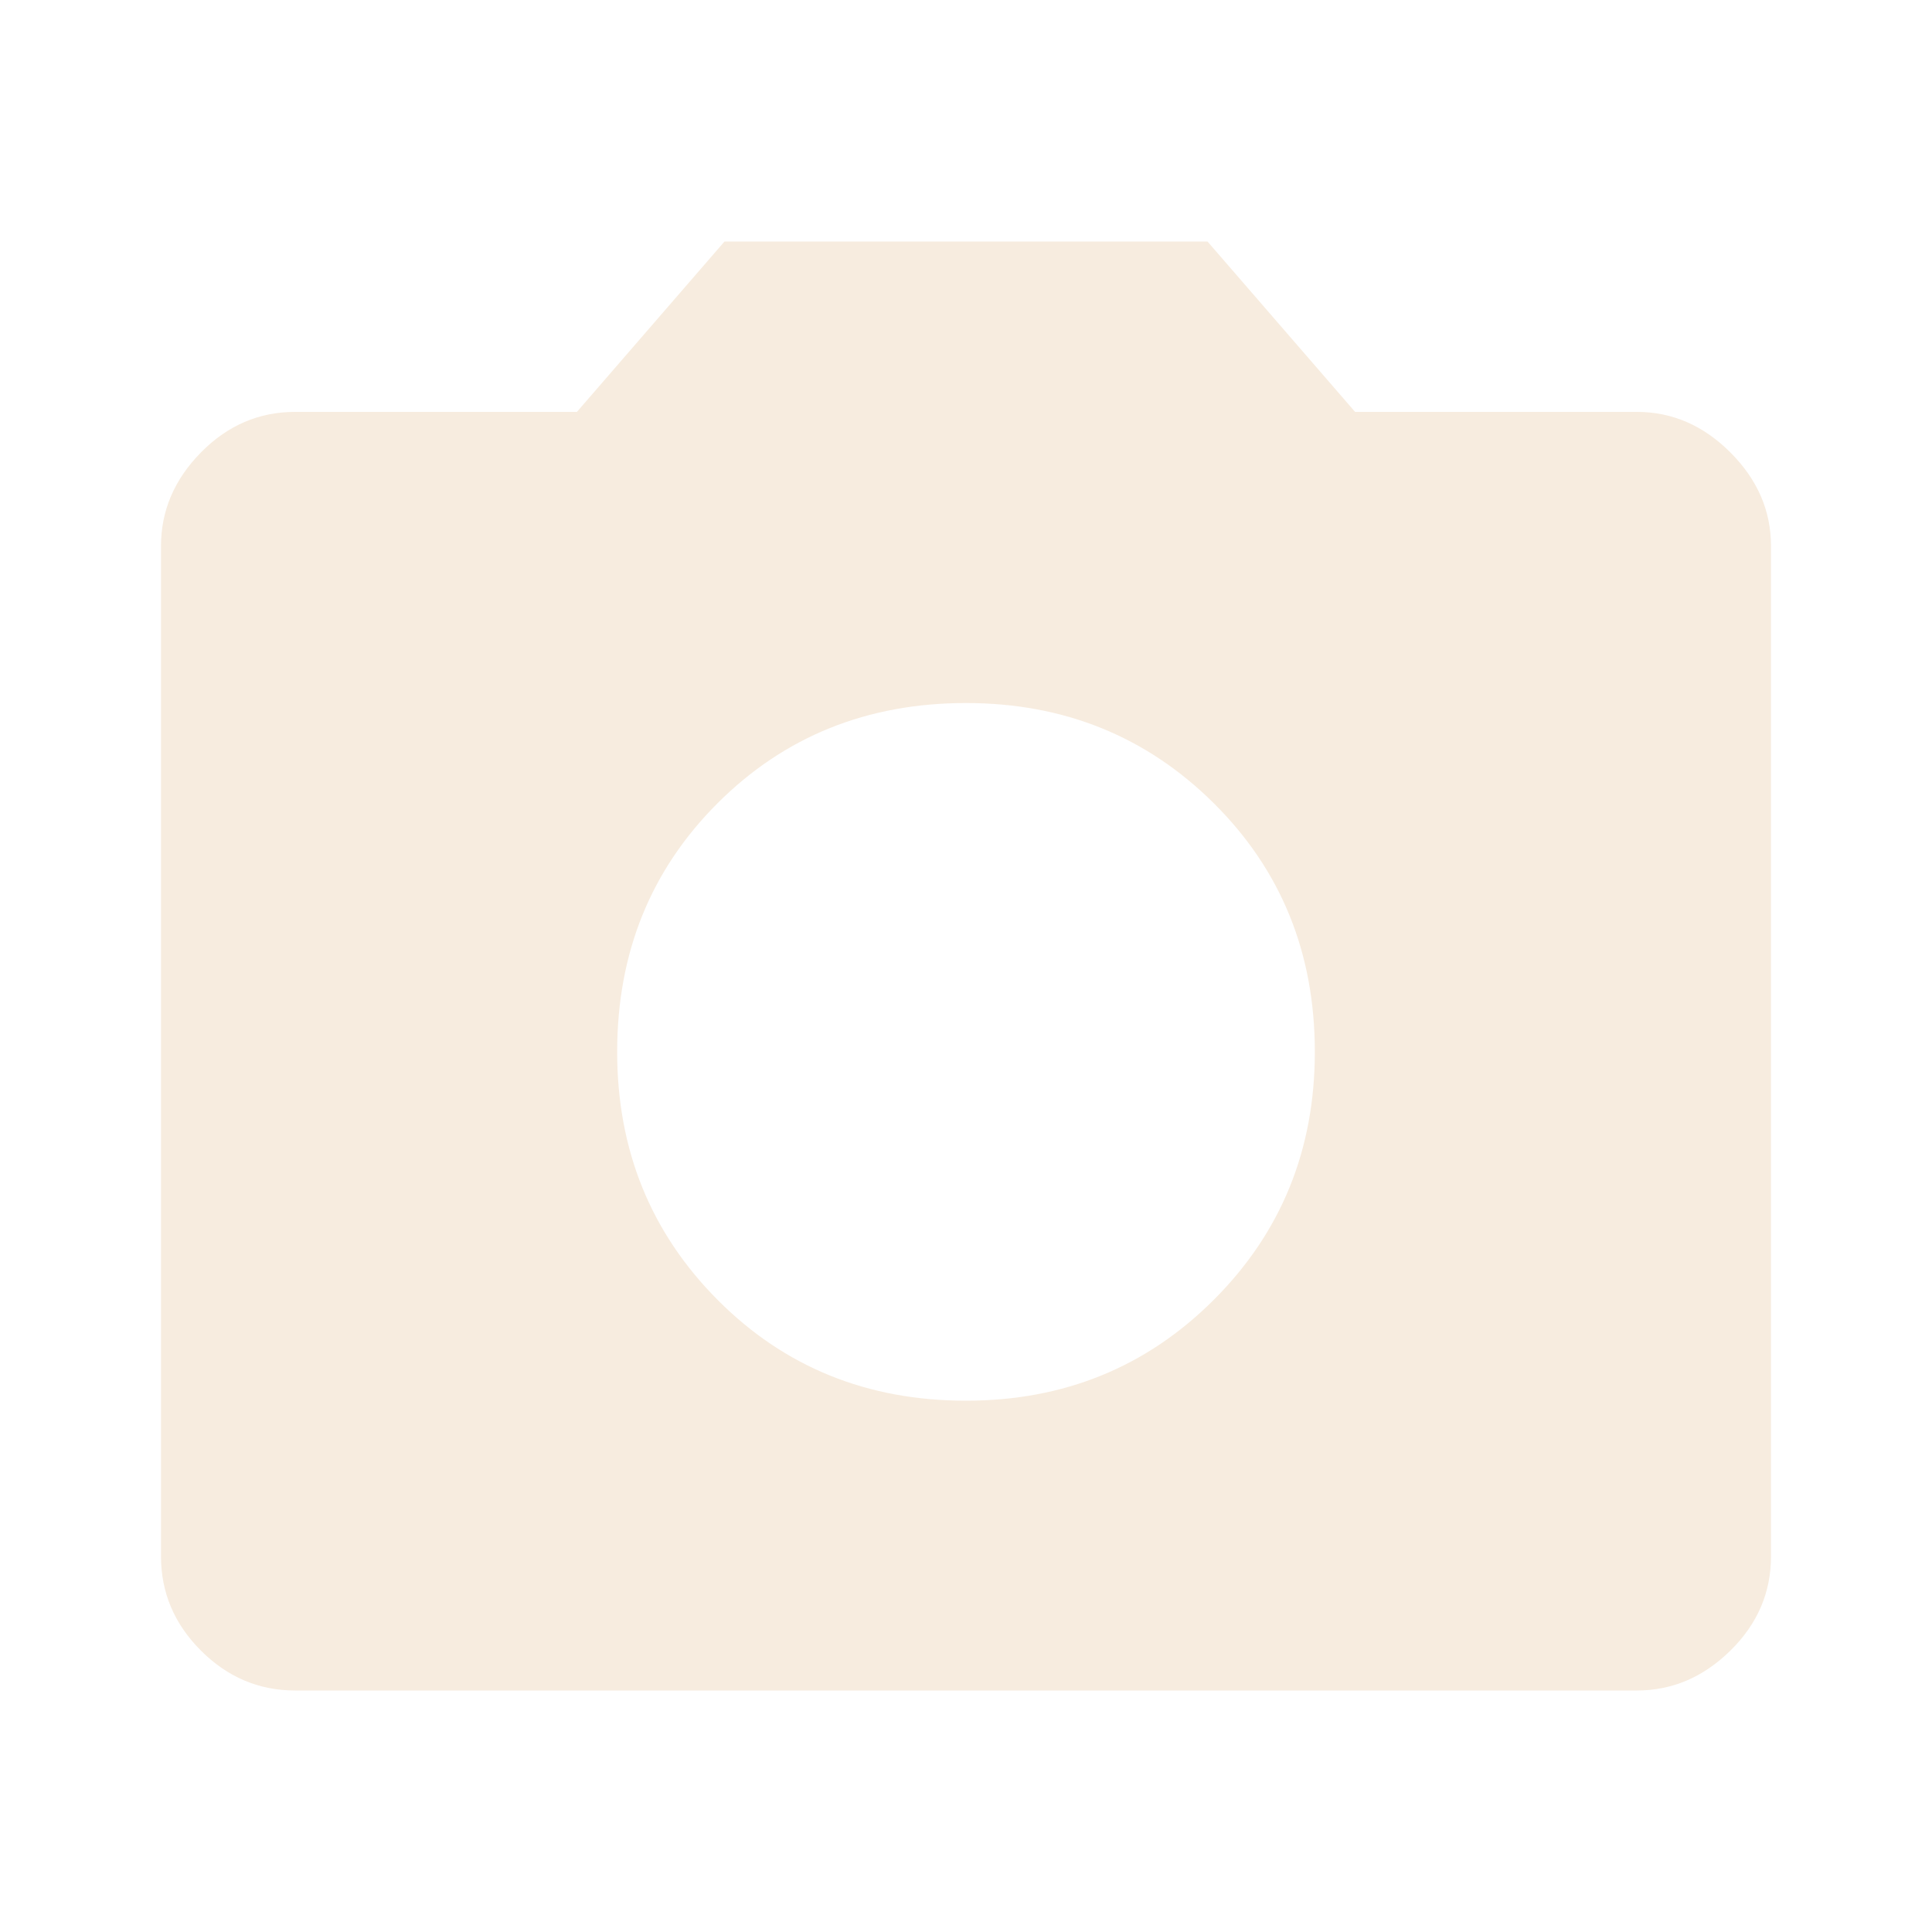
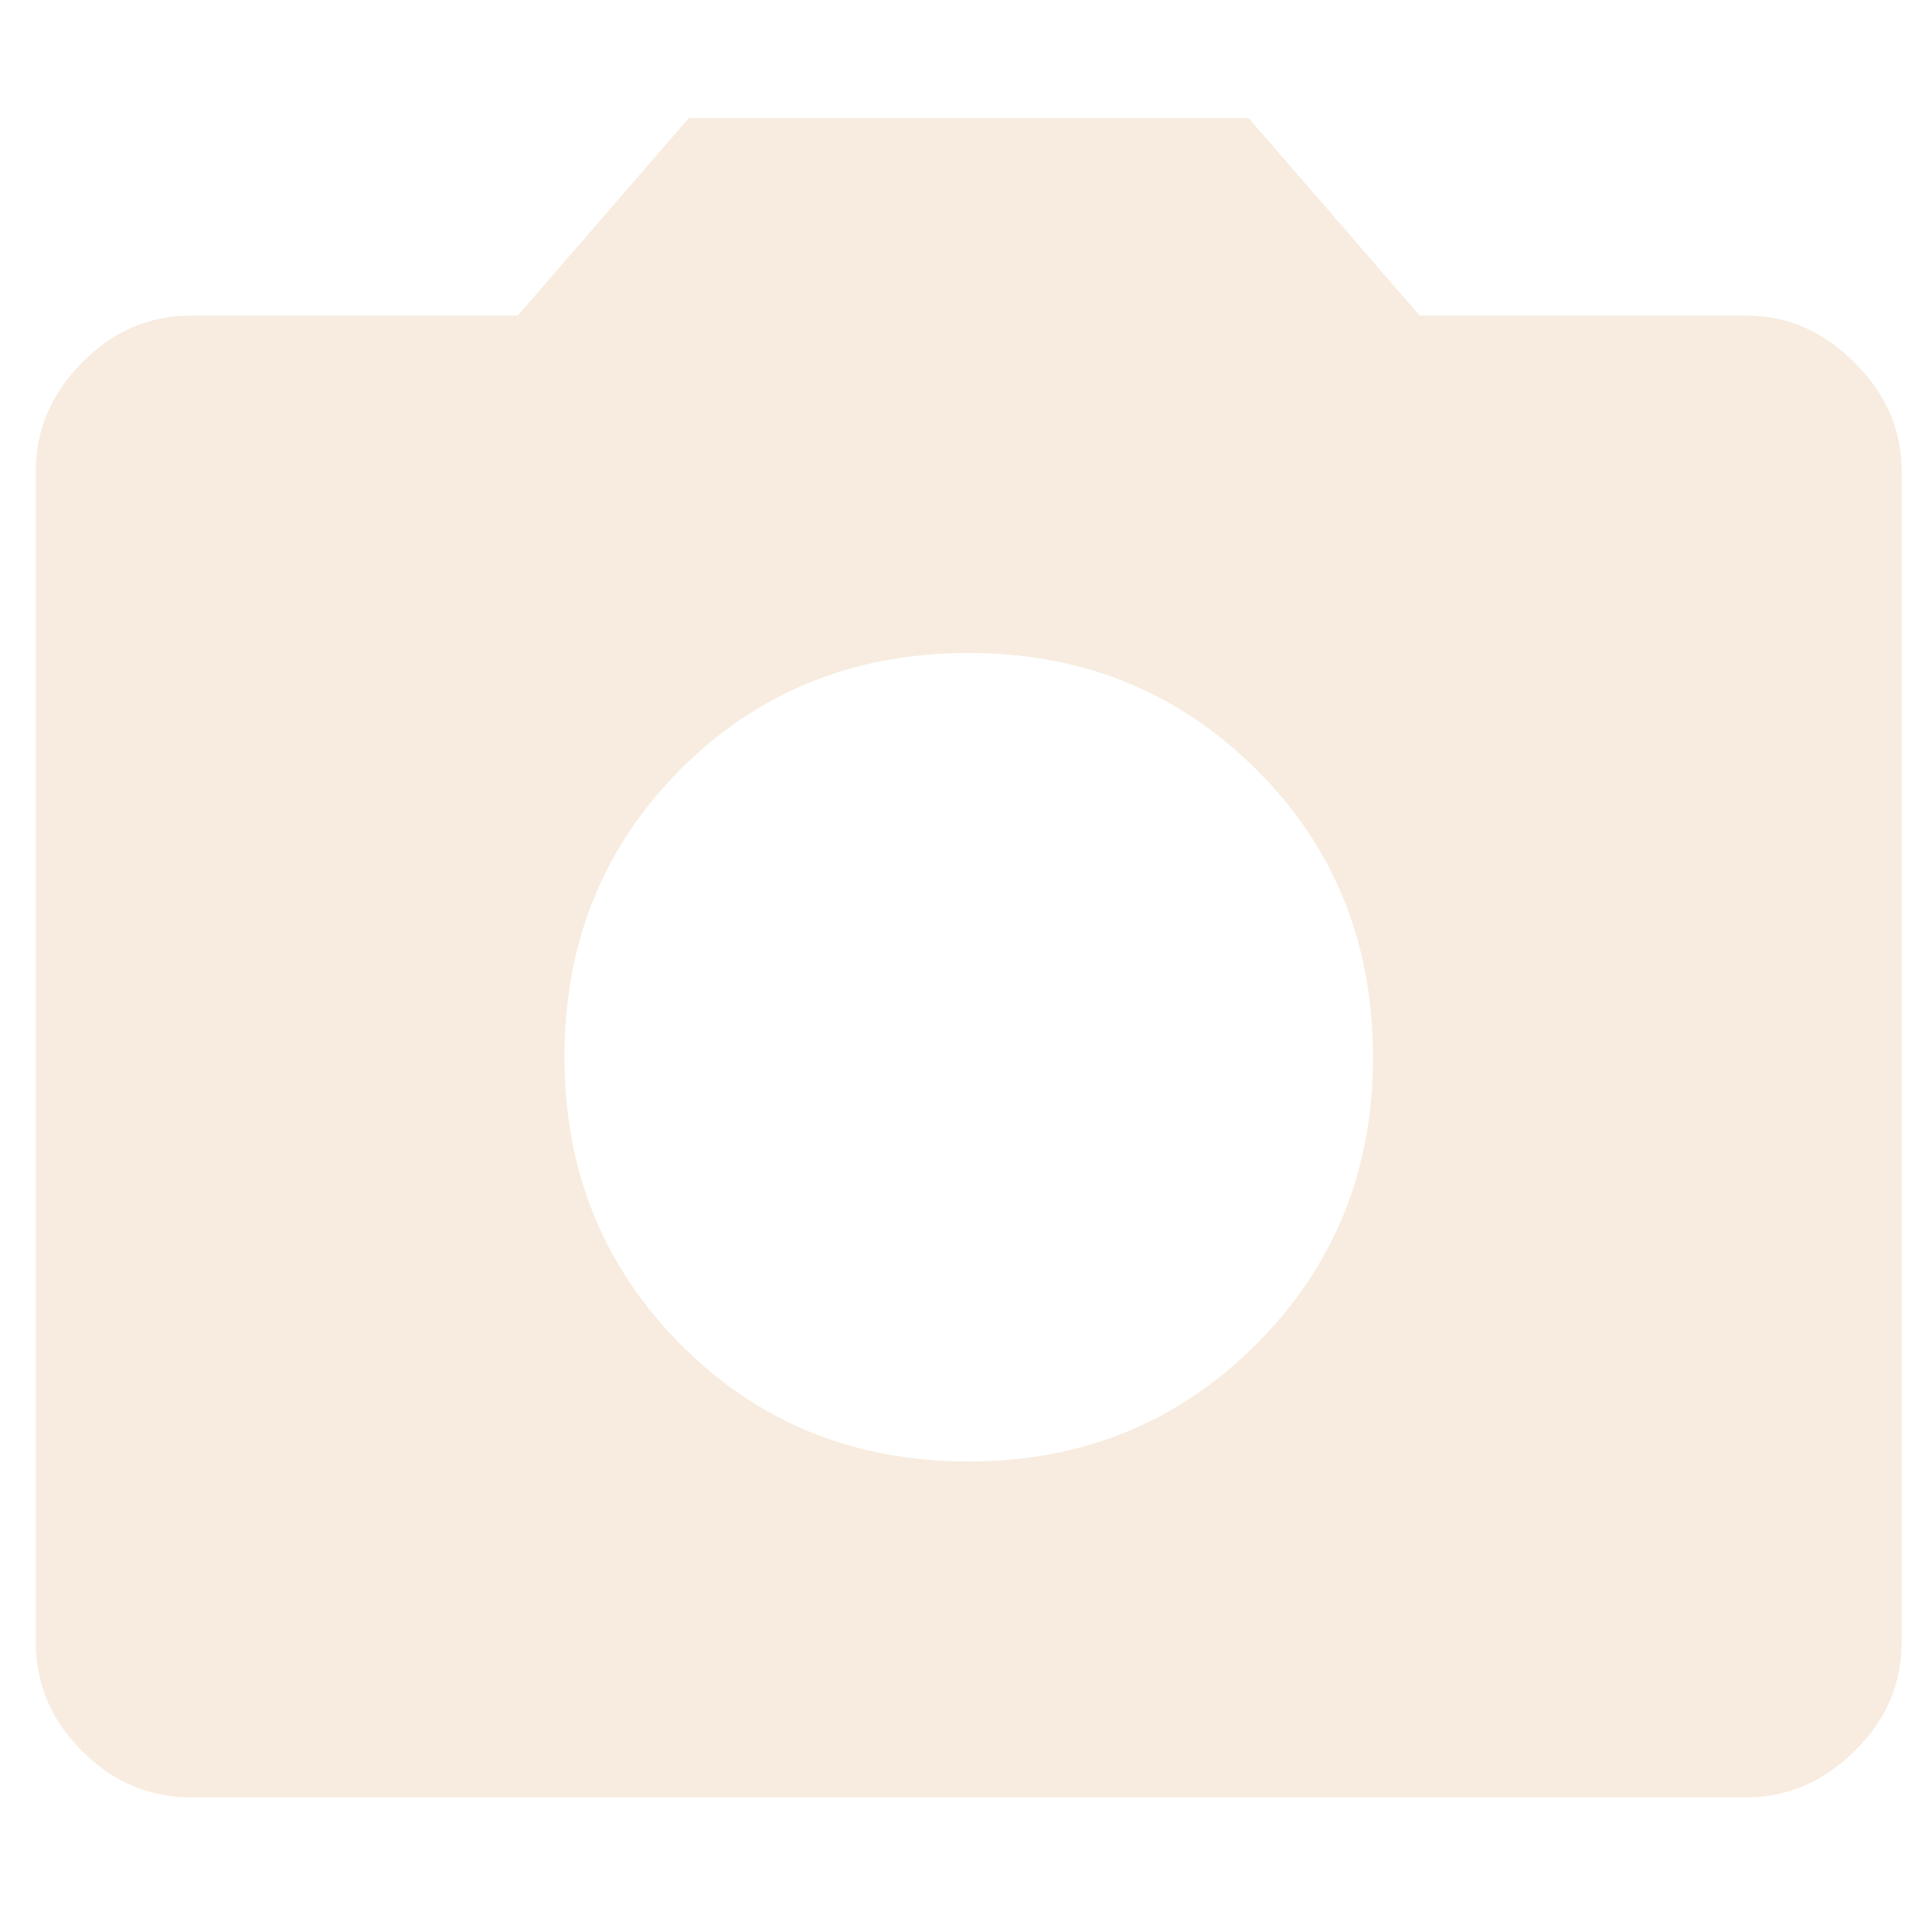
- <svg xmlns="http://www.w3.org/2000/svg" height="40" viewBox="0 -960 960 960" width="40" version="1.1" id="svg185">
+ <svg xmlns="http://www.w3.org/2000/svg" height="180" viewBox="0 -960 4320 4320" width="180" version="1.1" id="svg185">
  <defs id="defs189" />
-   <path d="M480-264q73 0 123.167-50.167 50.166-50.166 50.166-123.166 0-73.667-50.166-123.5Q553-610.666 480-610.666q-73.667 0-123.5 49.833t-49.833 123.5q0 73 49.833 123.166Q406.333-264 480-264ZM146.666-120q-27 0-46.833-19.833T80-186.666v-502.001q0-26.333 19.833-46.5 19.833-20.166 46.833-20.166h140.001L360-840h240l73.333 84.667h140.001q26.333 0 46.499 20.166Q880-715 880-688.667v502.001q0 27-20.167 46.833Q839.667-120 813.334-120H146.666Z" id="path183" style="fill:#f7ecdf;fill-opacity:1" />
+   <path d="m 2166.08,2307.955 q 380.709,0 642.34,-261.631 261.626,-261.626 261.626,-642.335 0,-384.188 -261.626,-644.077 -261.631,-259.889 -642.34,-259.889 -384.188,0 -644.077,259.889 -259.889,259.889 -259.889,644.077 0,380.709 259.889,642.335 259.889,261.631 644.077,261.631 z M 427.676,3058.943 q -140.81,0 -244.243,-103.433 Q 80,2852.077 80,2711.267 V 93.232 Q 80,-44.1 183.433,-149.275 286.866,-254.445 427.676,-254.445 H 1157.81 L 1540.256,-696 h 1251.648 l 382.446,441.555 h 730.133 q 137.332,0 242.501,105.17 105.175,105.175 105.175,242.507 V 2711.267 q 0,140.81 -105.175,244.243 -105.17,103.433 -242.501,103.433 z" id="path183" style="fill:#f7ecdf;fill-opacity:1;stroke-width:5.215" />
</svg>
